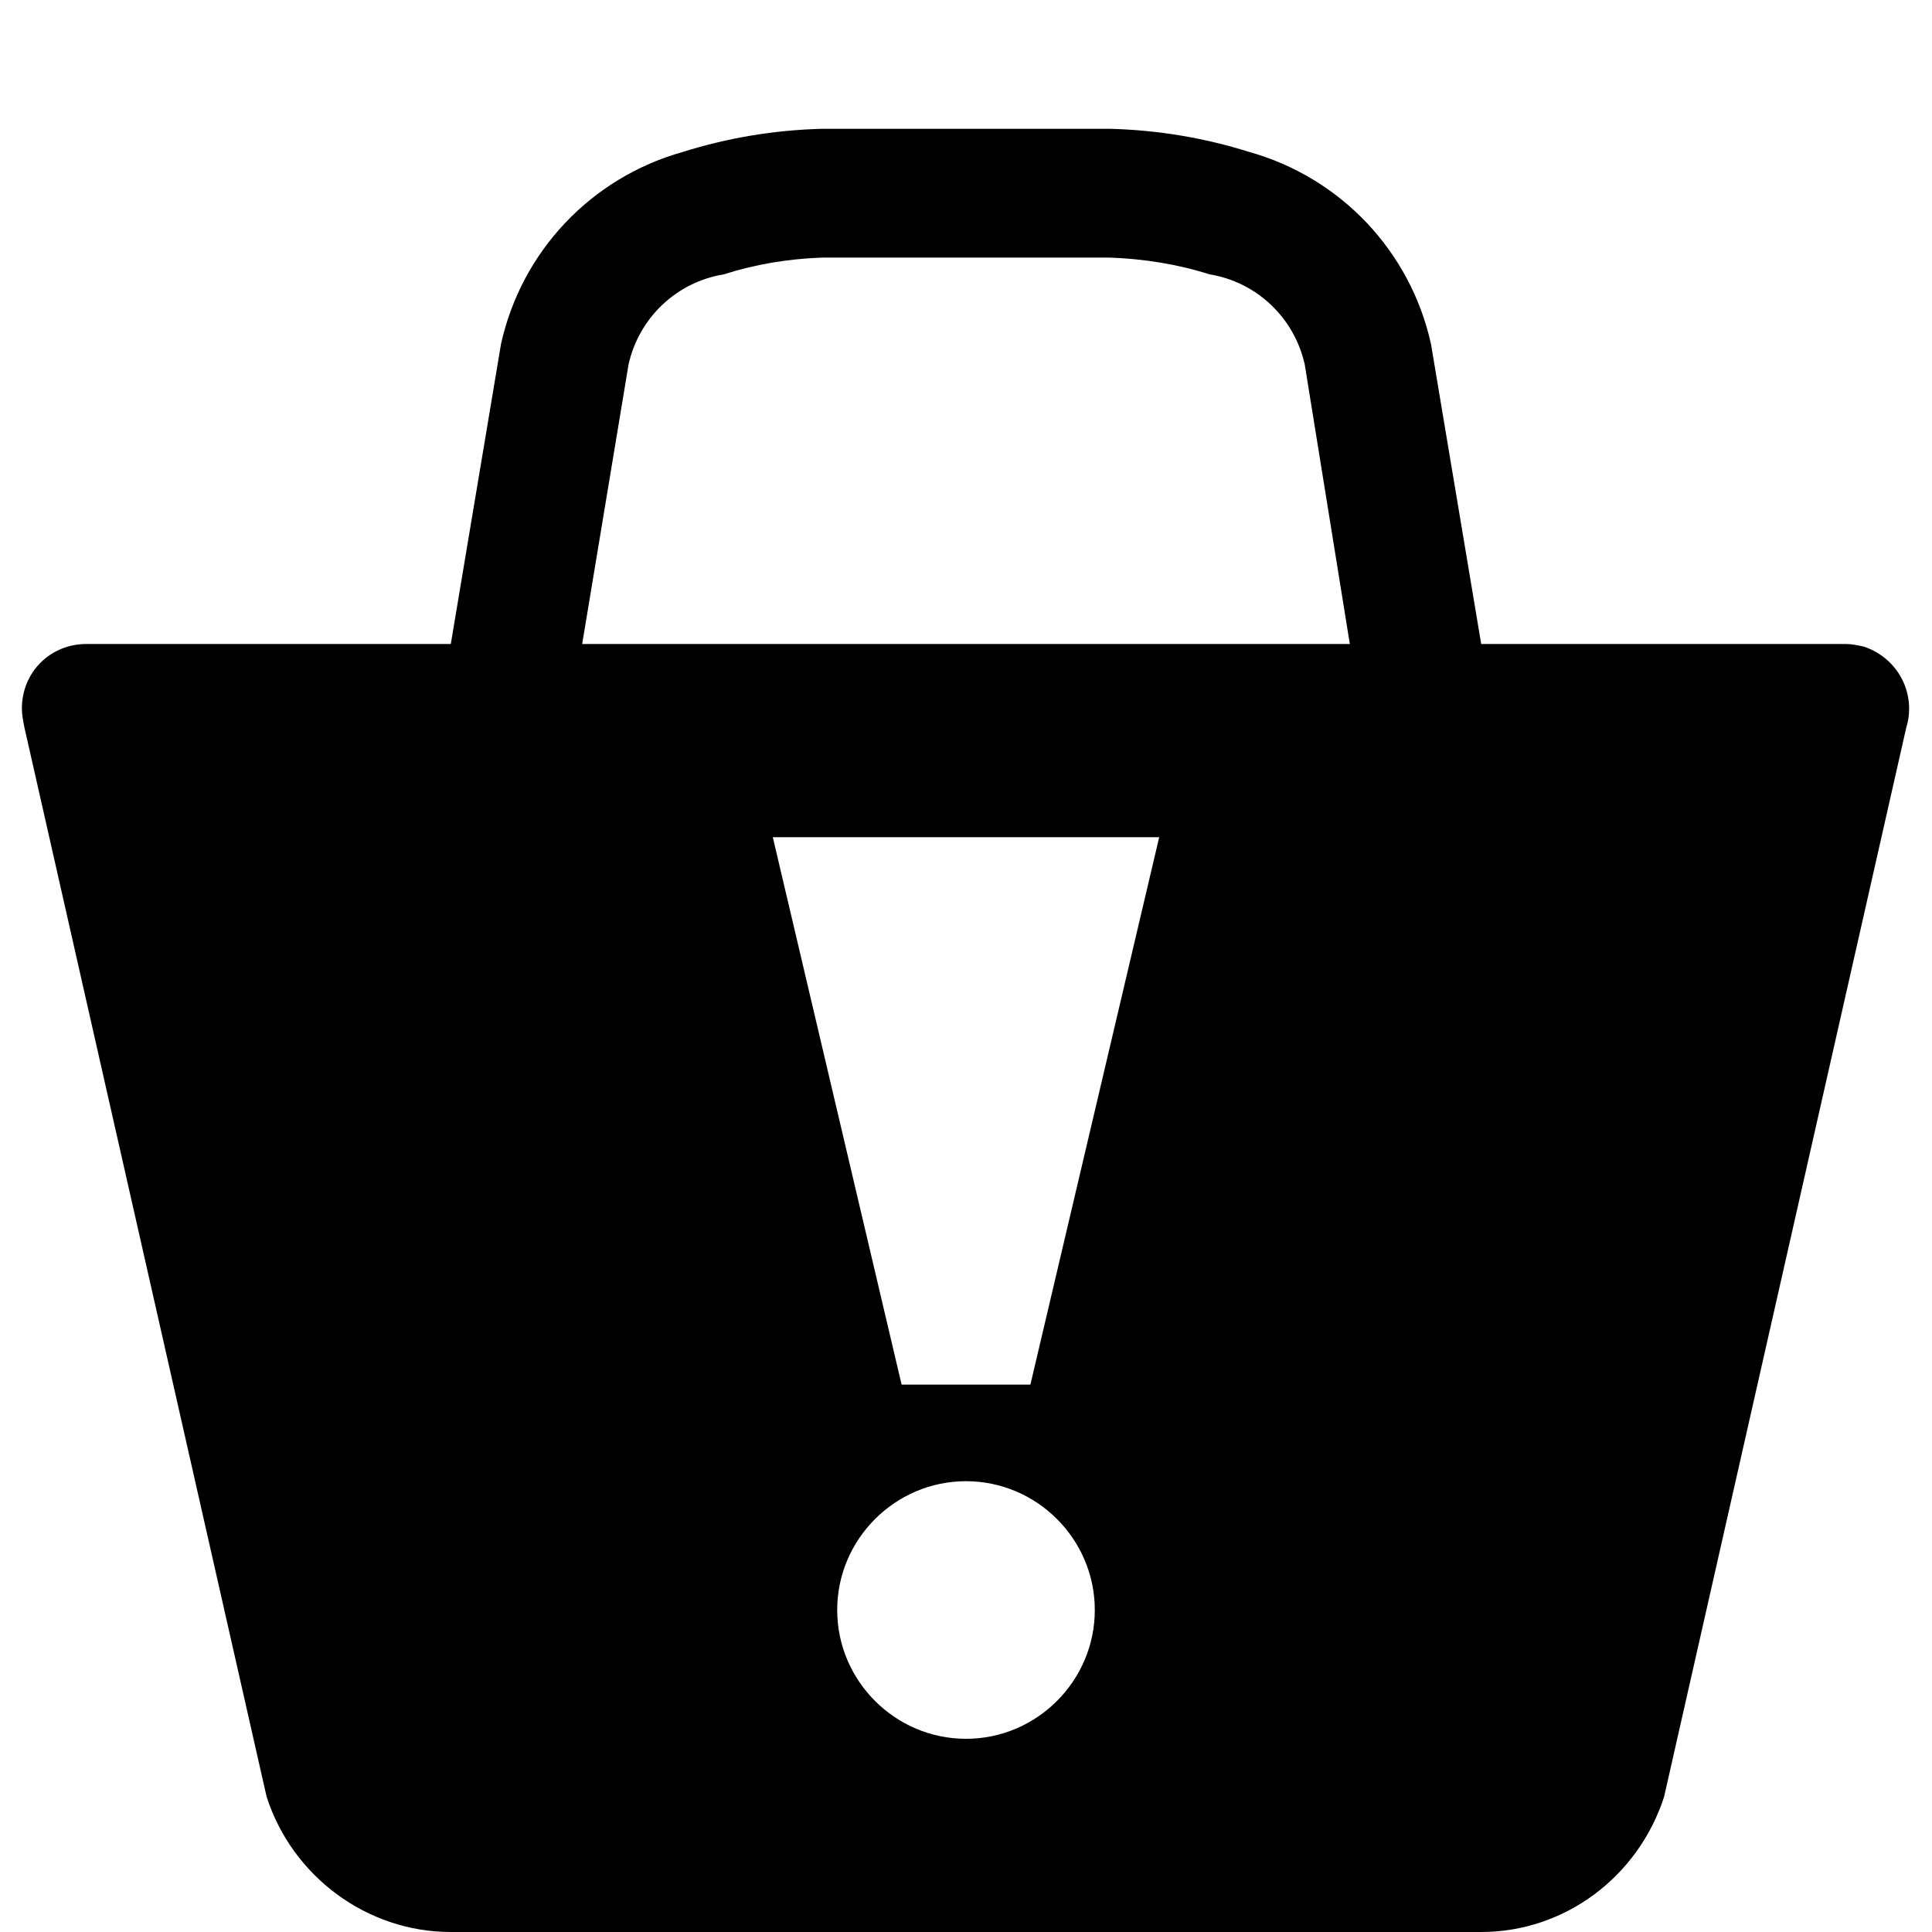
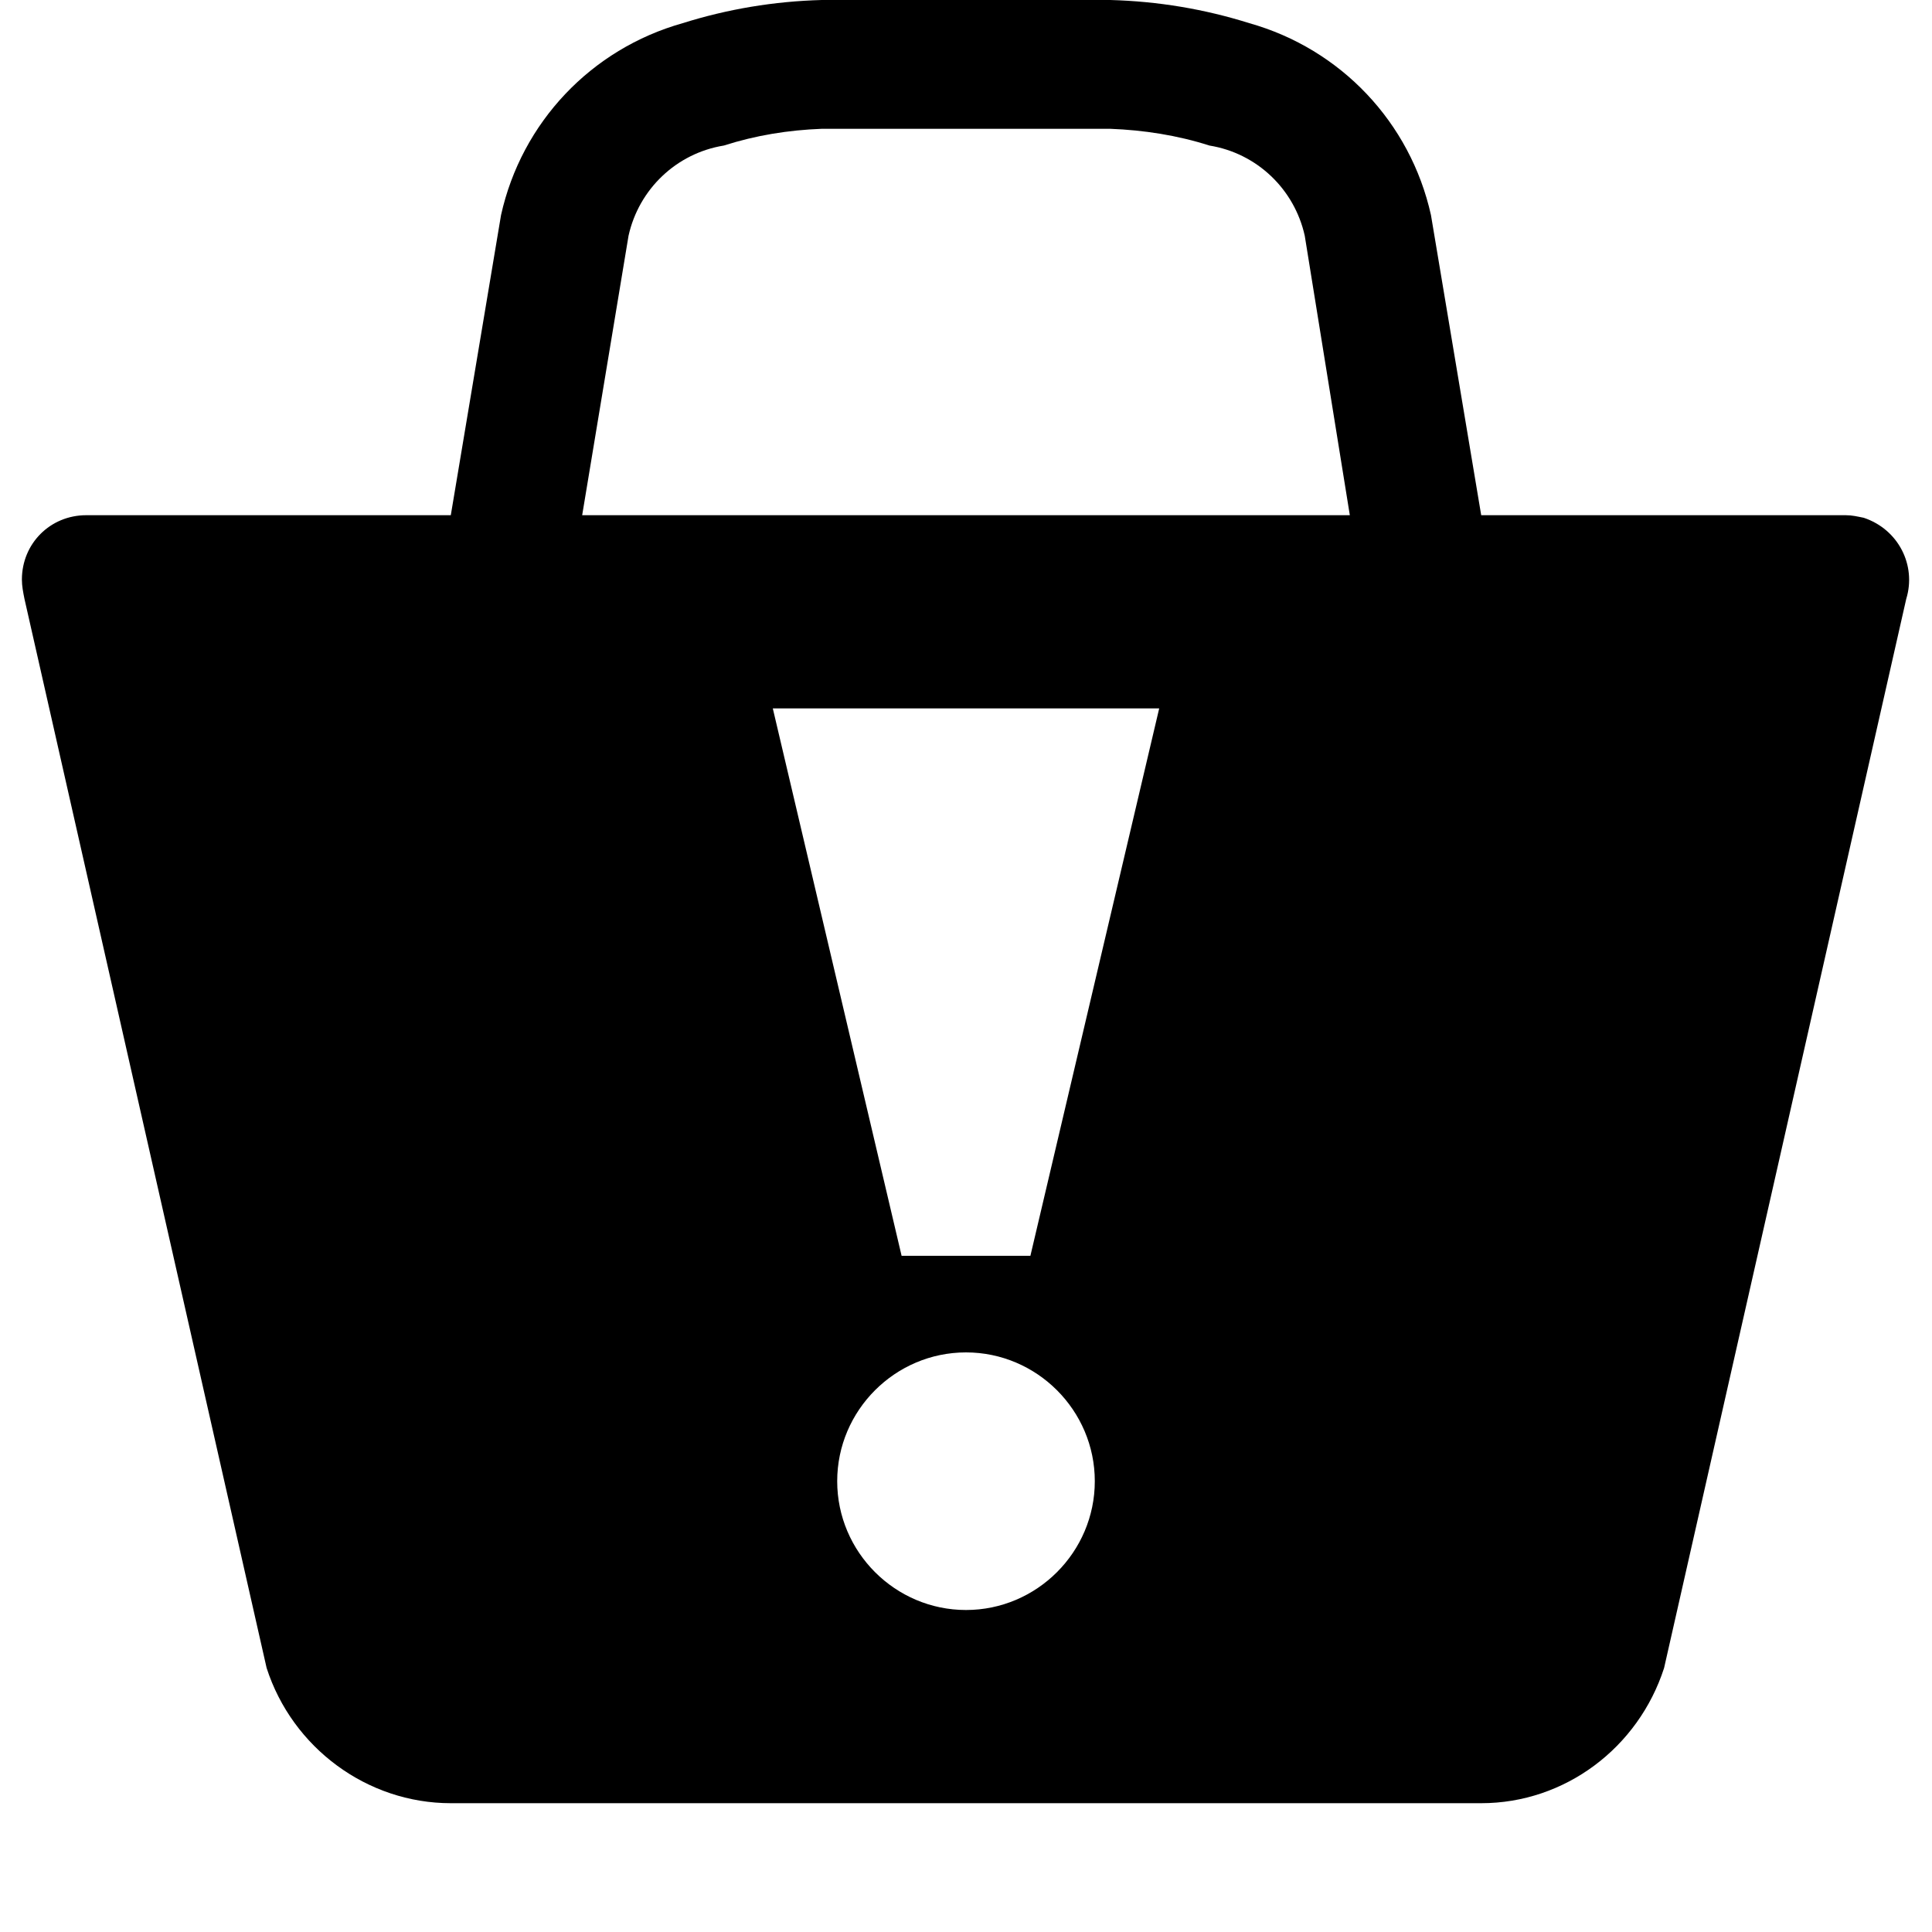
<svg xmlns="http://www.w3.org/2000/svg" viewBox="0 0 15 15">
-   <path d="M8.62 1C8.99 1.01 9.35 1.07 9.7 1.18C10.41 1.38 10.95 1.95 11.11 2.67L11.5 5L14.33 5C14.38 5 14.42 5.01 14.47 5.02C14.74 5.11 14.88 5.39 14.8 5.65L12.92 13.95C12.72 14.57 12.15 15 11.5 15L3.5 15C2.85 15 2.27 14.57 2.07 13.95L0.19 5.65C0.18 5.6 0.17 5.55 0.17 5.5C0.17 5.22 0.39 5 0.67 5L3.5 5L3.89 2.67C4.05 1.95 4.59 1.38 5.3 1.18C5.65 1.07 6.01 1.01 6.38 1ZM7.5 11.5C6.95 11.5 6.5 11.95 6.5 12.5C6.5 13.05 6.95 13.5 7.5 13.5C8.05 13.5 8.5 13.05 8.5 12.5C8.5 11.95 8.05 11.5 7.5 11.5ZM9 6.5L6 6.5L7 10.75L8 10.75L9 6.5ZM8.62 2L6.38 2C6.12 2.01 5.87 2.05 5.62 2.13C5.25 2.19 4.96 2.47 4.88 2.83L4.52 5L10.48 5L10.13 2.83C10.05 2.47 9.76 2.19 9.39 2.13C9.14 2.05 8.88 2.01 8.62 2Z" />
+   <path d="M8.62 0C8.99 0.01 9.35 0.07 9.7 0.18C10.41 0.38 10.95 0.95 11.11 1.67L11.5 4L14.33 4C14.38 4 14.42 4.01 14.47 4.02C14.74 4.11 14.88 4.39 14.8 4.65L12.92 12.95C12.72 13.57 12.15 14 11.5 14L3.5 14C2.85 14 2.27 13.57 2.07 12.95L0.19 4.65C0.18 4.6 0.17 4.55 0.17 4.5C0.17 4.22 0.39 4 0.67 4L3.5 4L3.89 1.67C4.05 0.95 4.59 0.38 5.3 0.18C5.65 0.07 6.01 0.01 6.38 0ZM7.5 10.5C6.95 10.5 6.5 10.95 6.5 11.5C6.5 12.05 6.95 12.5 7.5 12.5C8.05 12.5 8.5 12.05 8.5 11.5C8.5 10.95 8.05 10.5 7.5 10.5ZM9 5.5L6 5.5L7 9.75L8 9.75L9 5.5ZM8.62 1L6.38 1C6.12 1.01 5.87 1.05 5.62 1.13C5.25 1.19 4.96 1.47 4.88 1.83L4.52 4L10.48 4L10.13 1.83C10.05 1.47 9.76 1.19 9.39 1.13C9.14 1.05 8.88 1.01 8.62 1Z" />
</svg>
